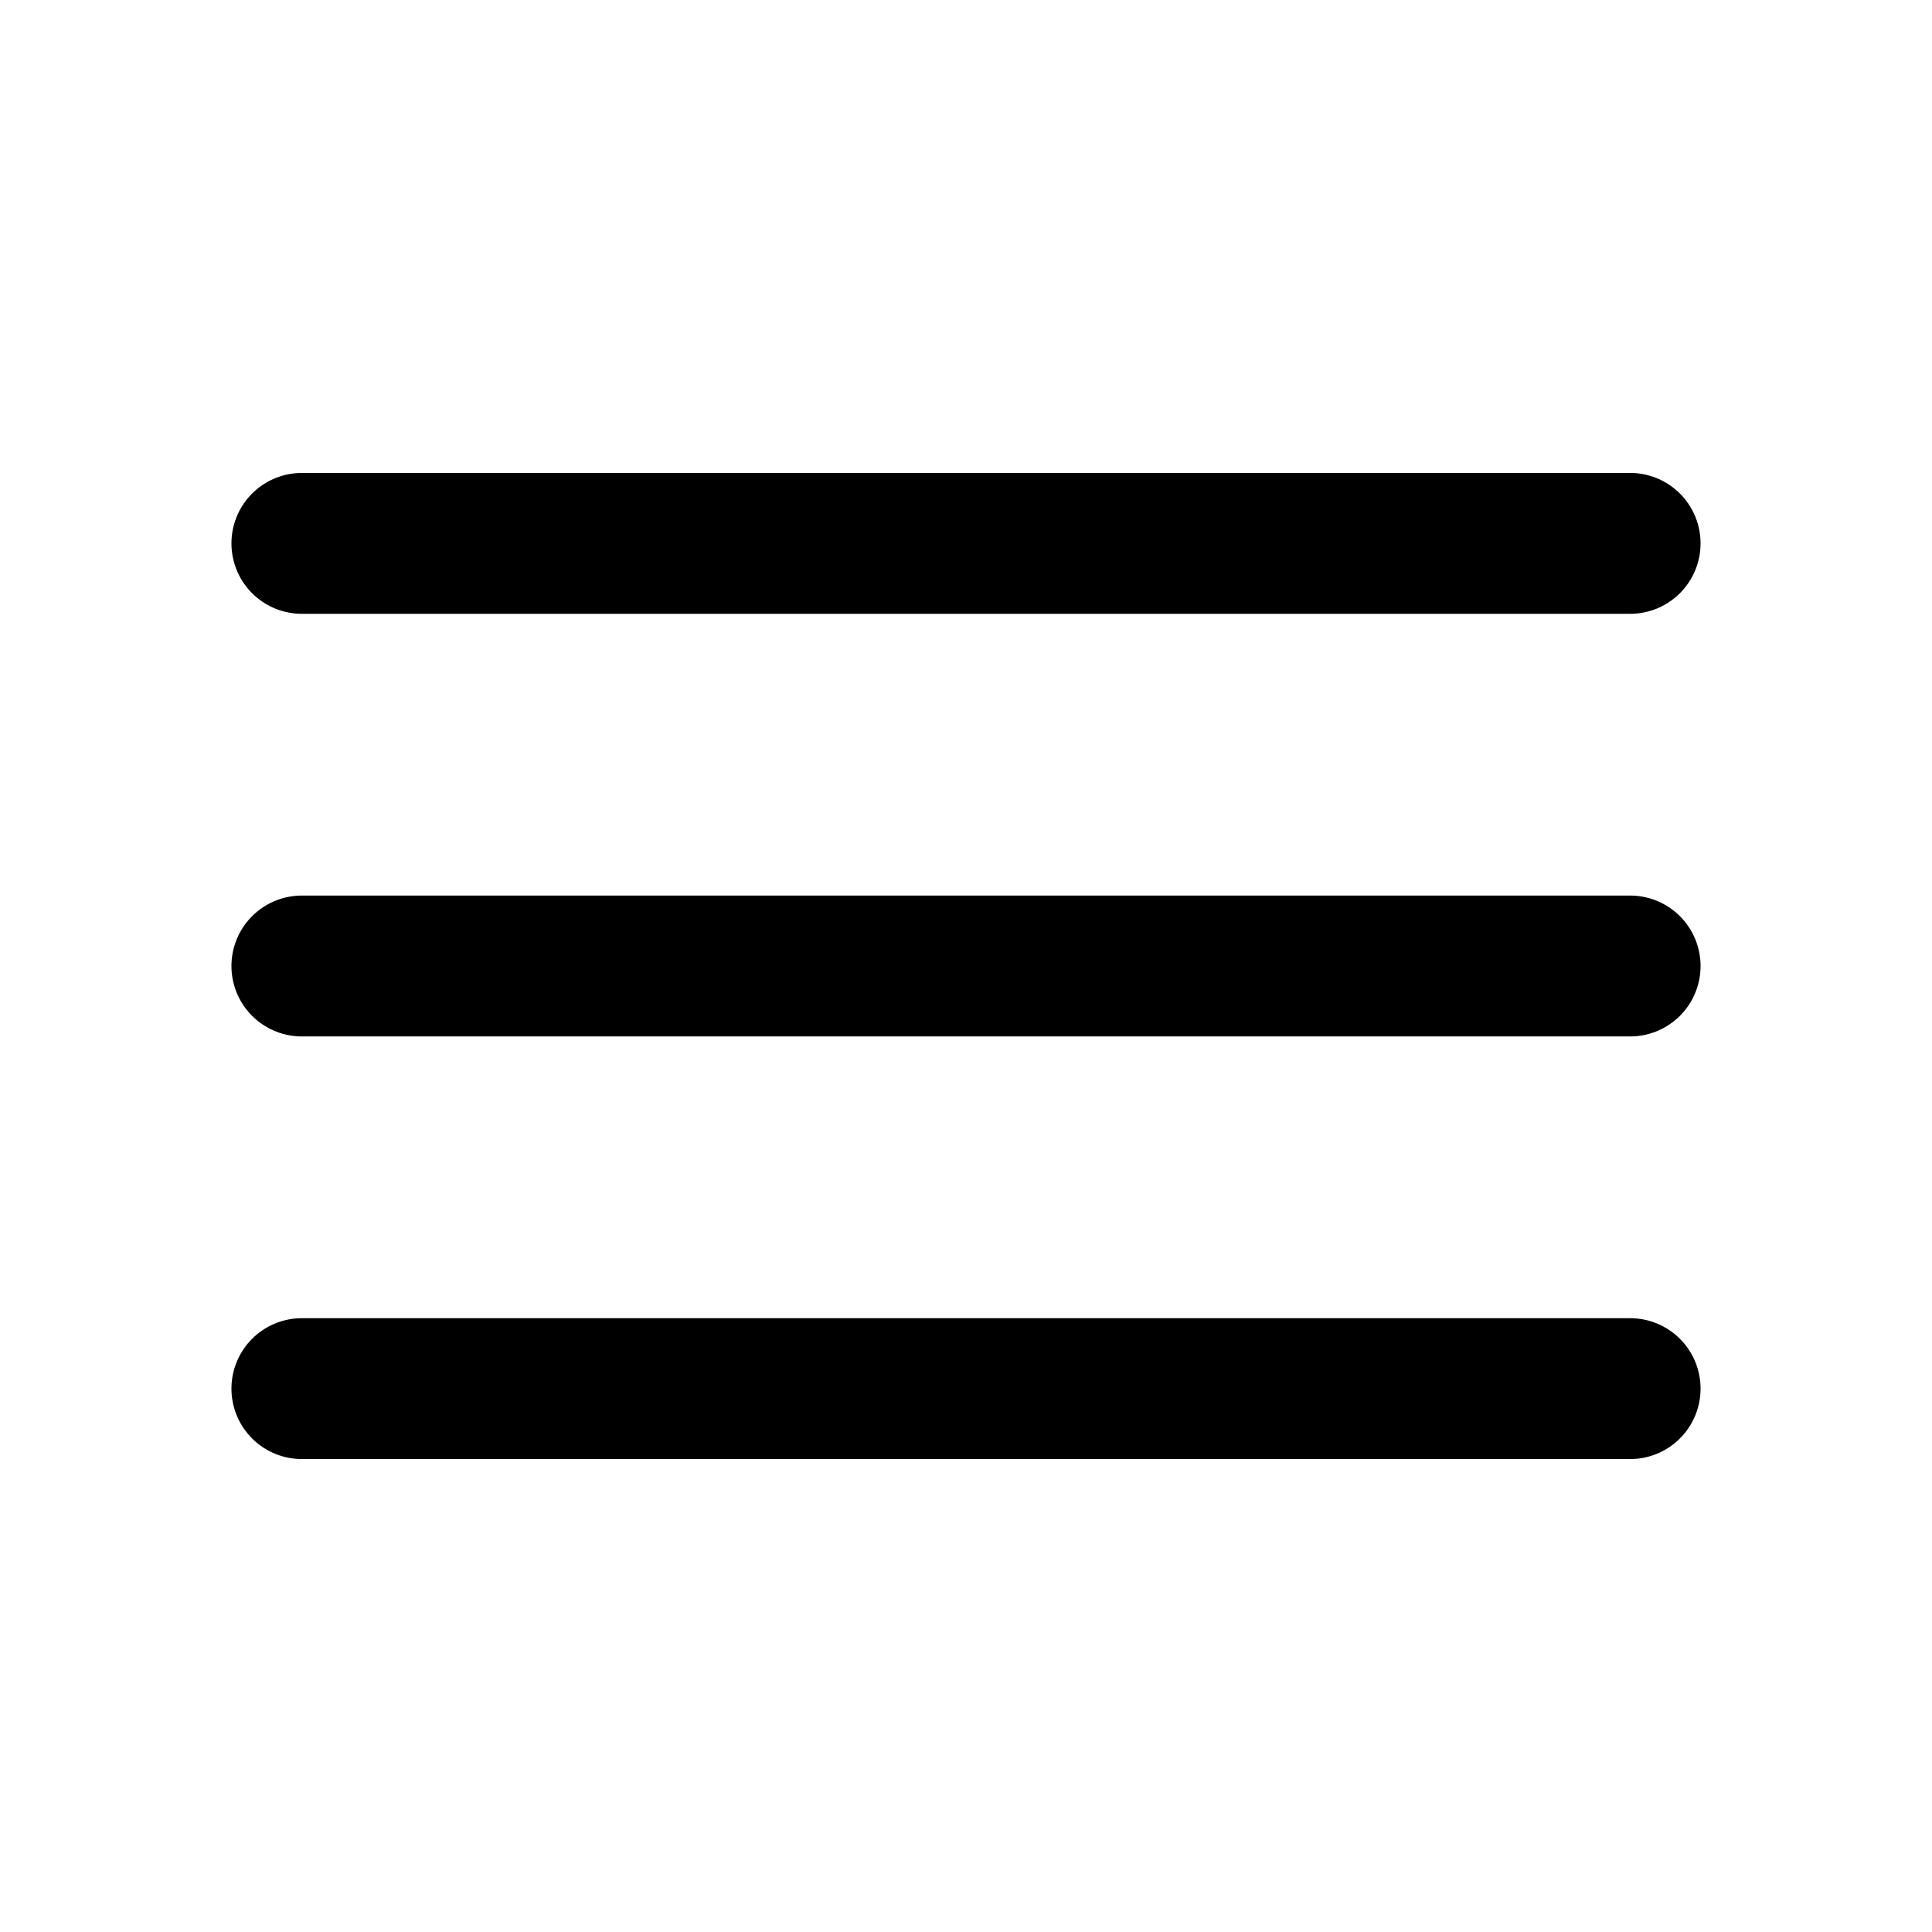
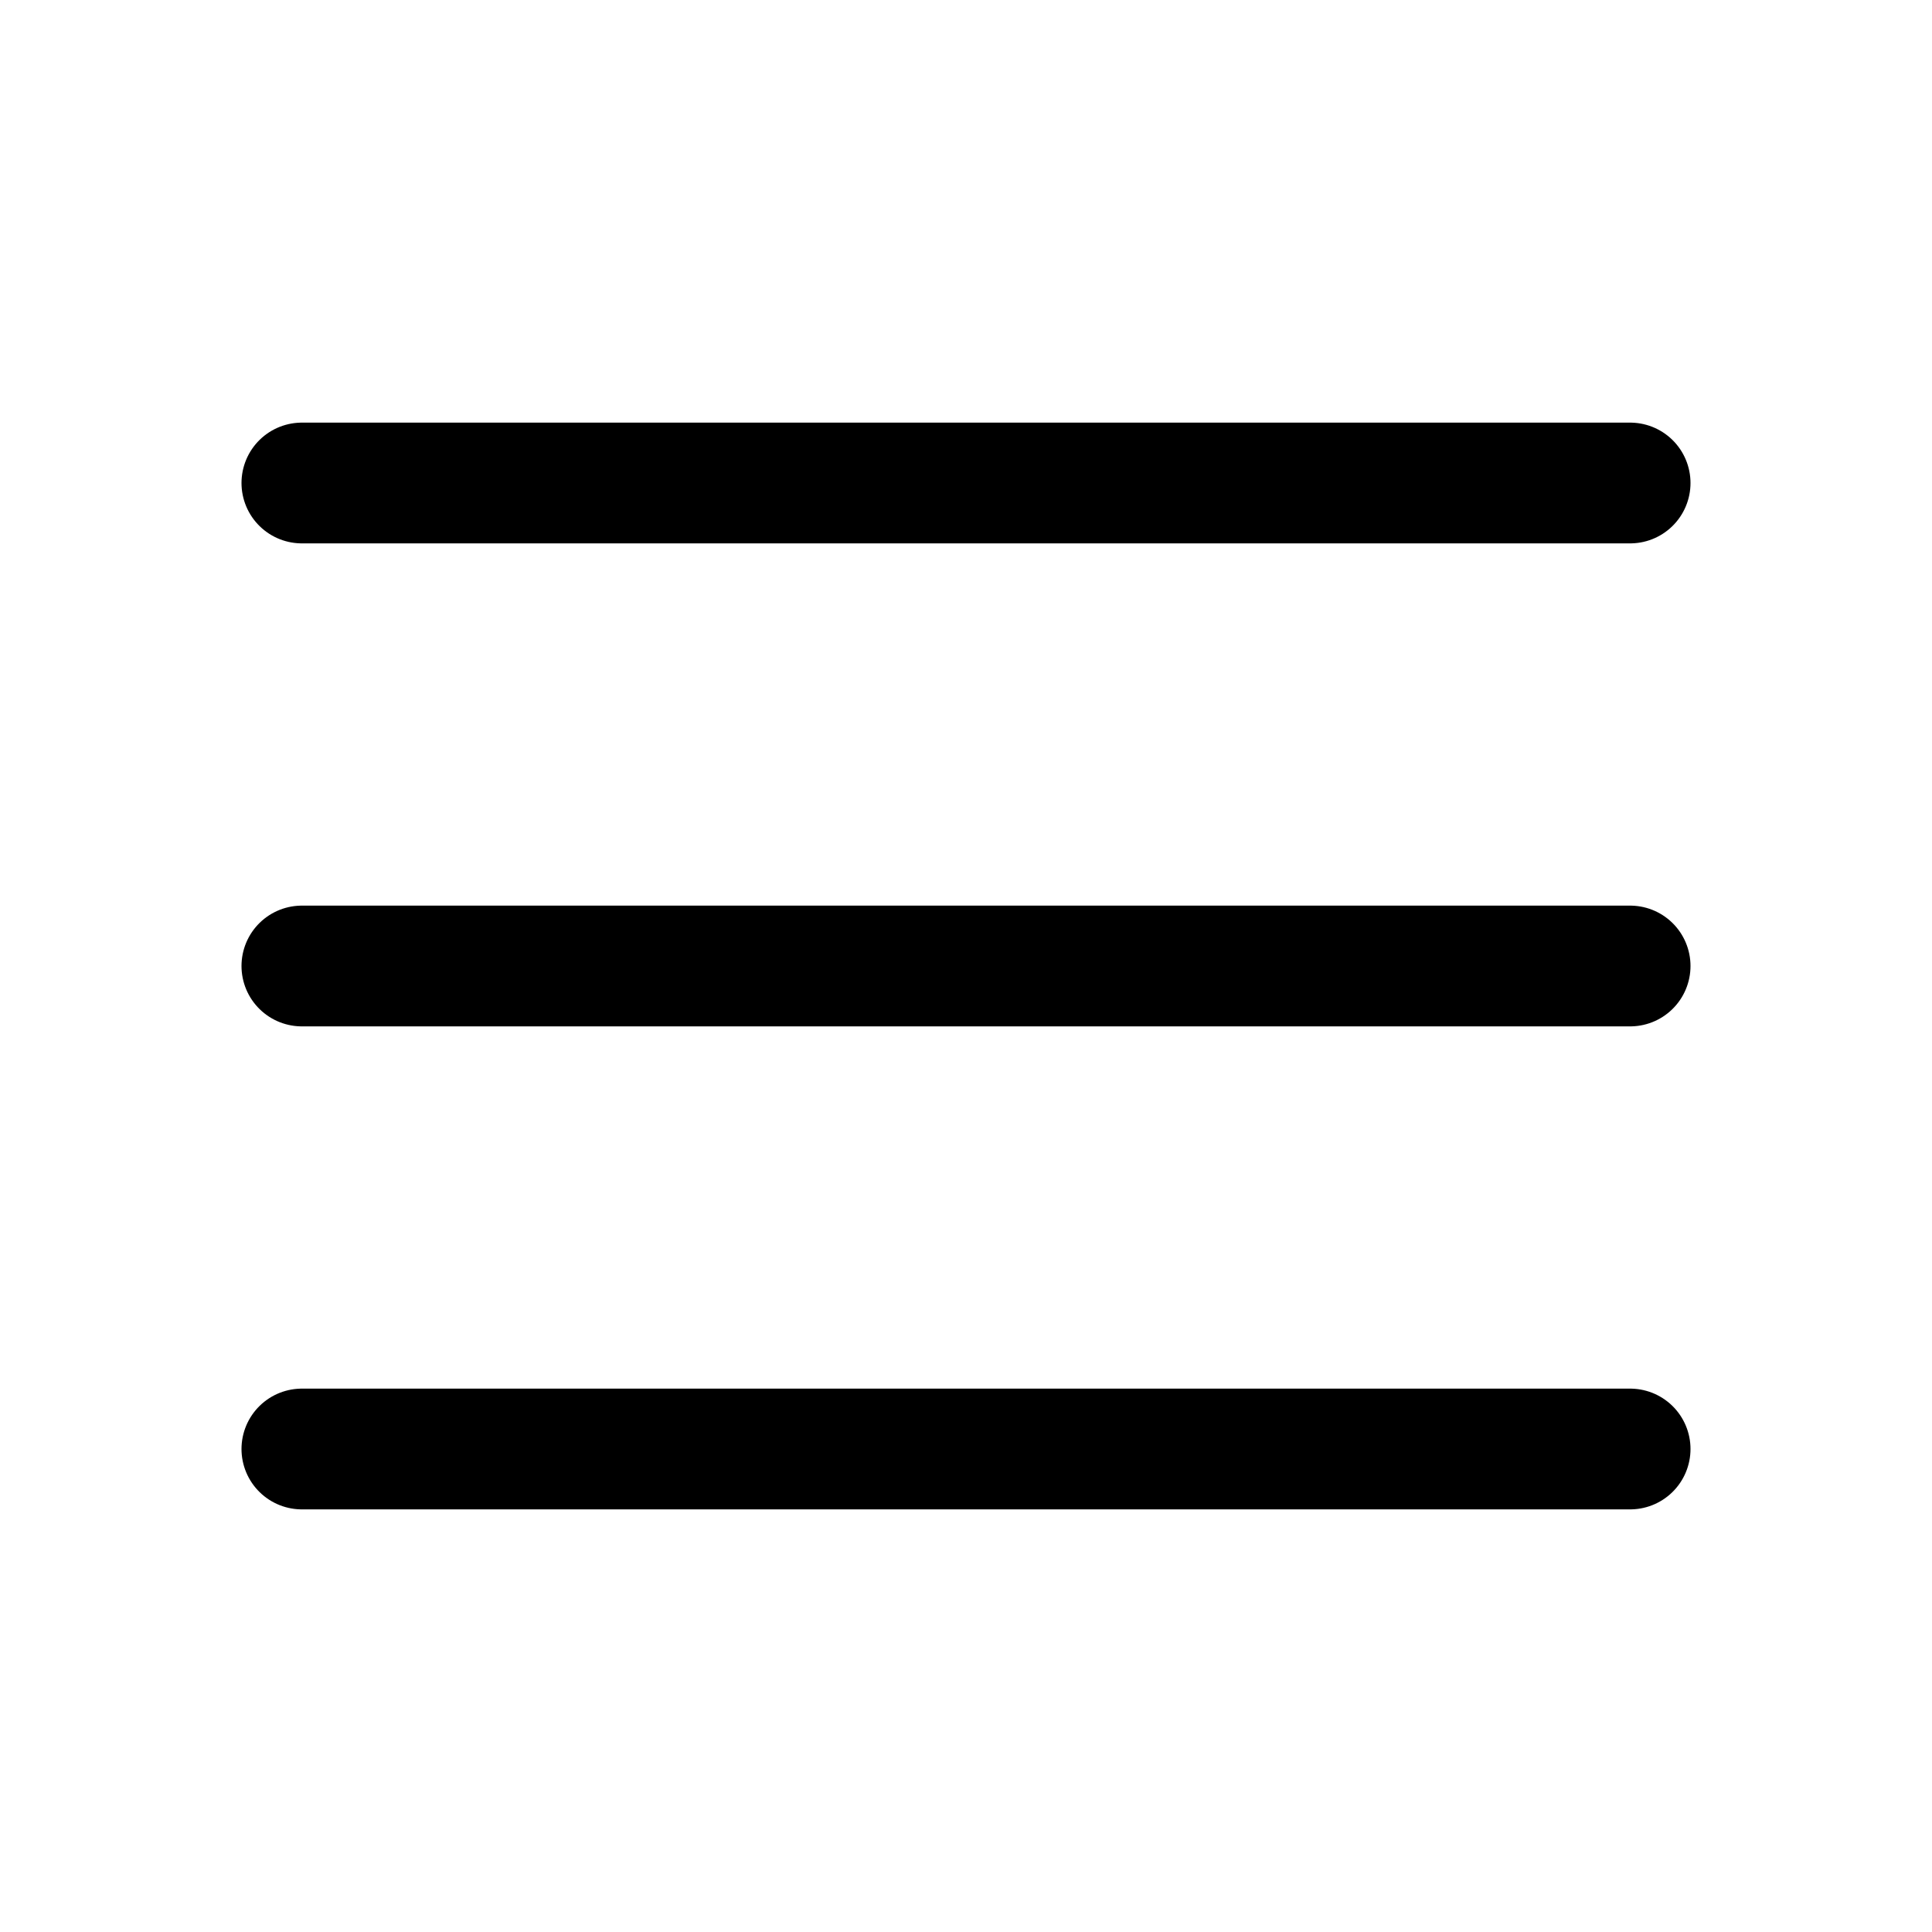
- <svg xmlns="http://www.w3.org/2000/svg" width="24" height="24" viewBox="0 0 24 24" fill="none">
-   <path d="M3.75 6.75H20.25" stroke="currentColor" stroke-width="1.75" stroke-linecap="round" />
-   <path d="M3.75 12H20.25" stroke="currentColor" stroke-width="1.75" stroke-linecap="round" />
-   <path d="M3.75 17.25H20.25" stroke="currentColor" stroke-width="1.75" stroke-linecap="round" />
+ <svg xmlns="http://www.w3.org/2000/svg" viewBox="0 0 256 256">
+   <rect width="256" height="256" fill="none" />
+   <line x1="40" y1="128" x2="216" y2="128" fill="none" stroke="currentColor" stroke-linecap="round" stroke-linejoin="round" stroke-width="16" />
+   <line x1="40" y1="64" x2="216" y2="64" fill="none" stroke="currentColor" stroke-linecap="round" stroke-linejoin="round" stroke-width="16" />
+   <line x1="40" y1="192" x2="216" y2="192" fill="none" stroke="currentColor" stroke-linecap="round" stroke-linejoin="round" stroke-width="16" />
</svg>
